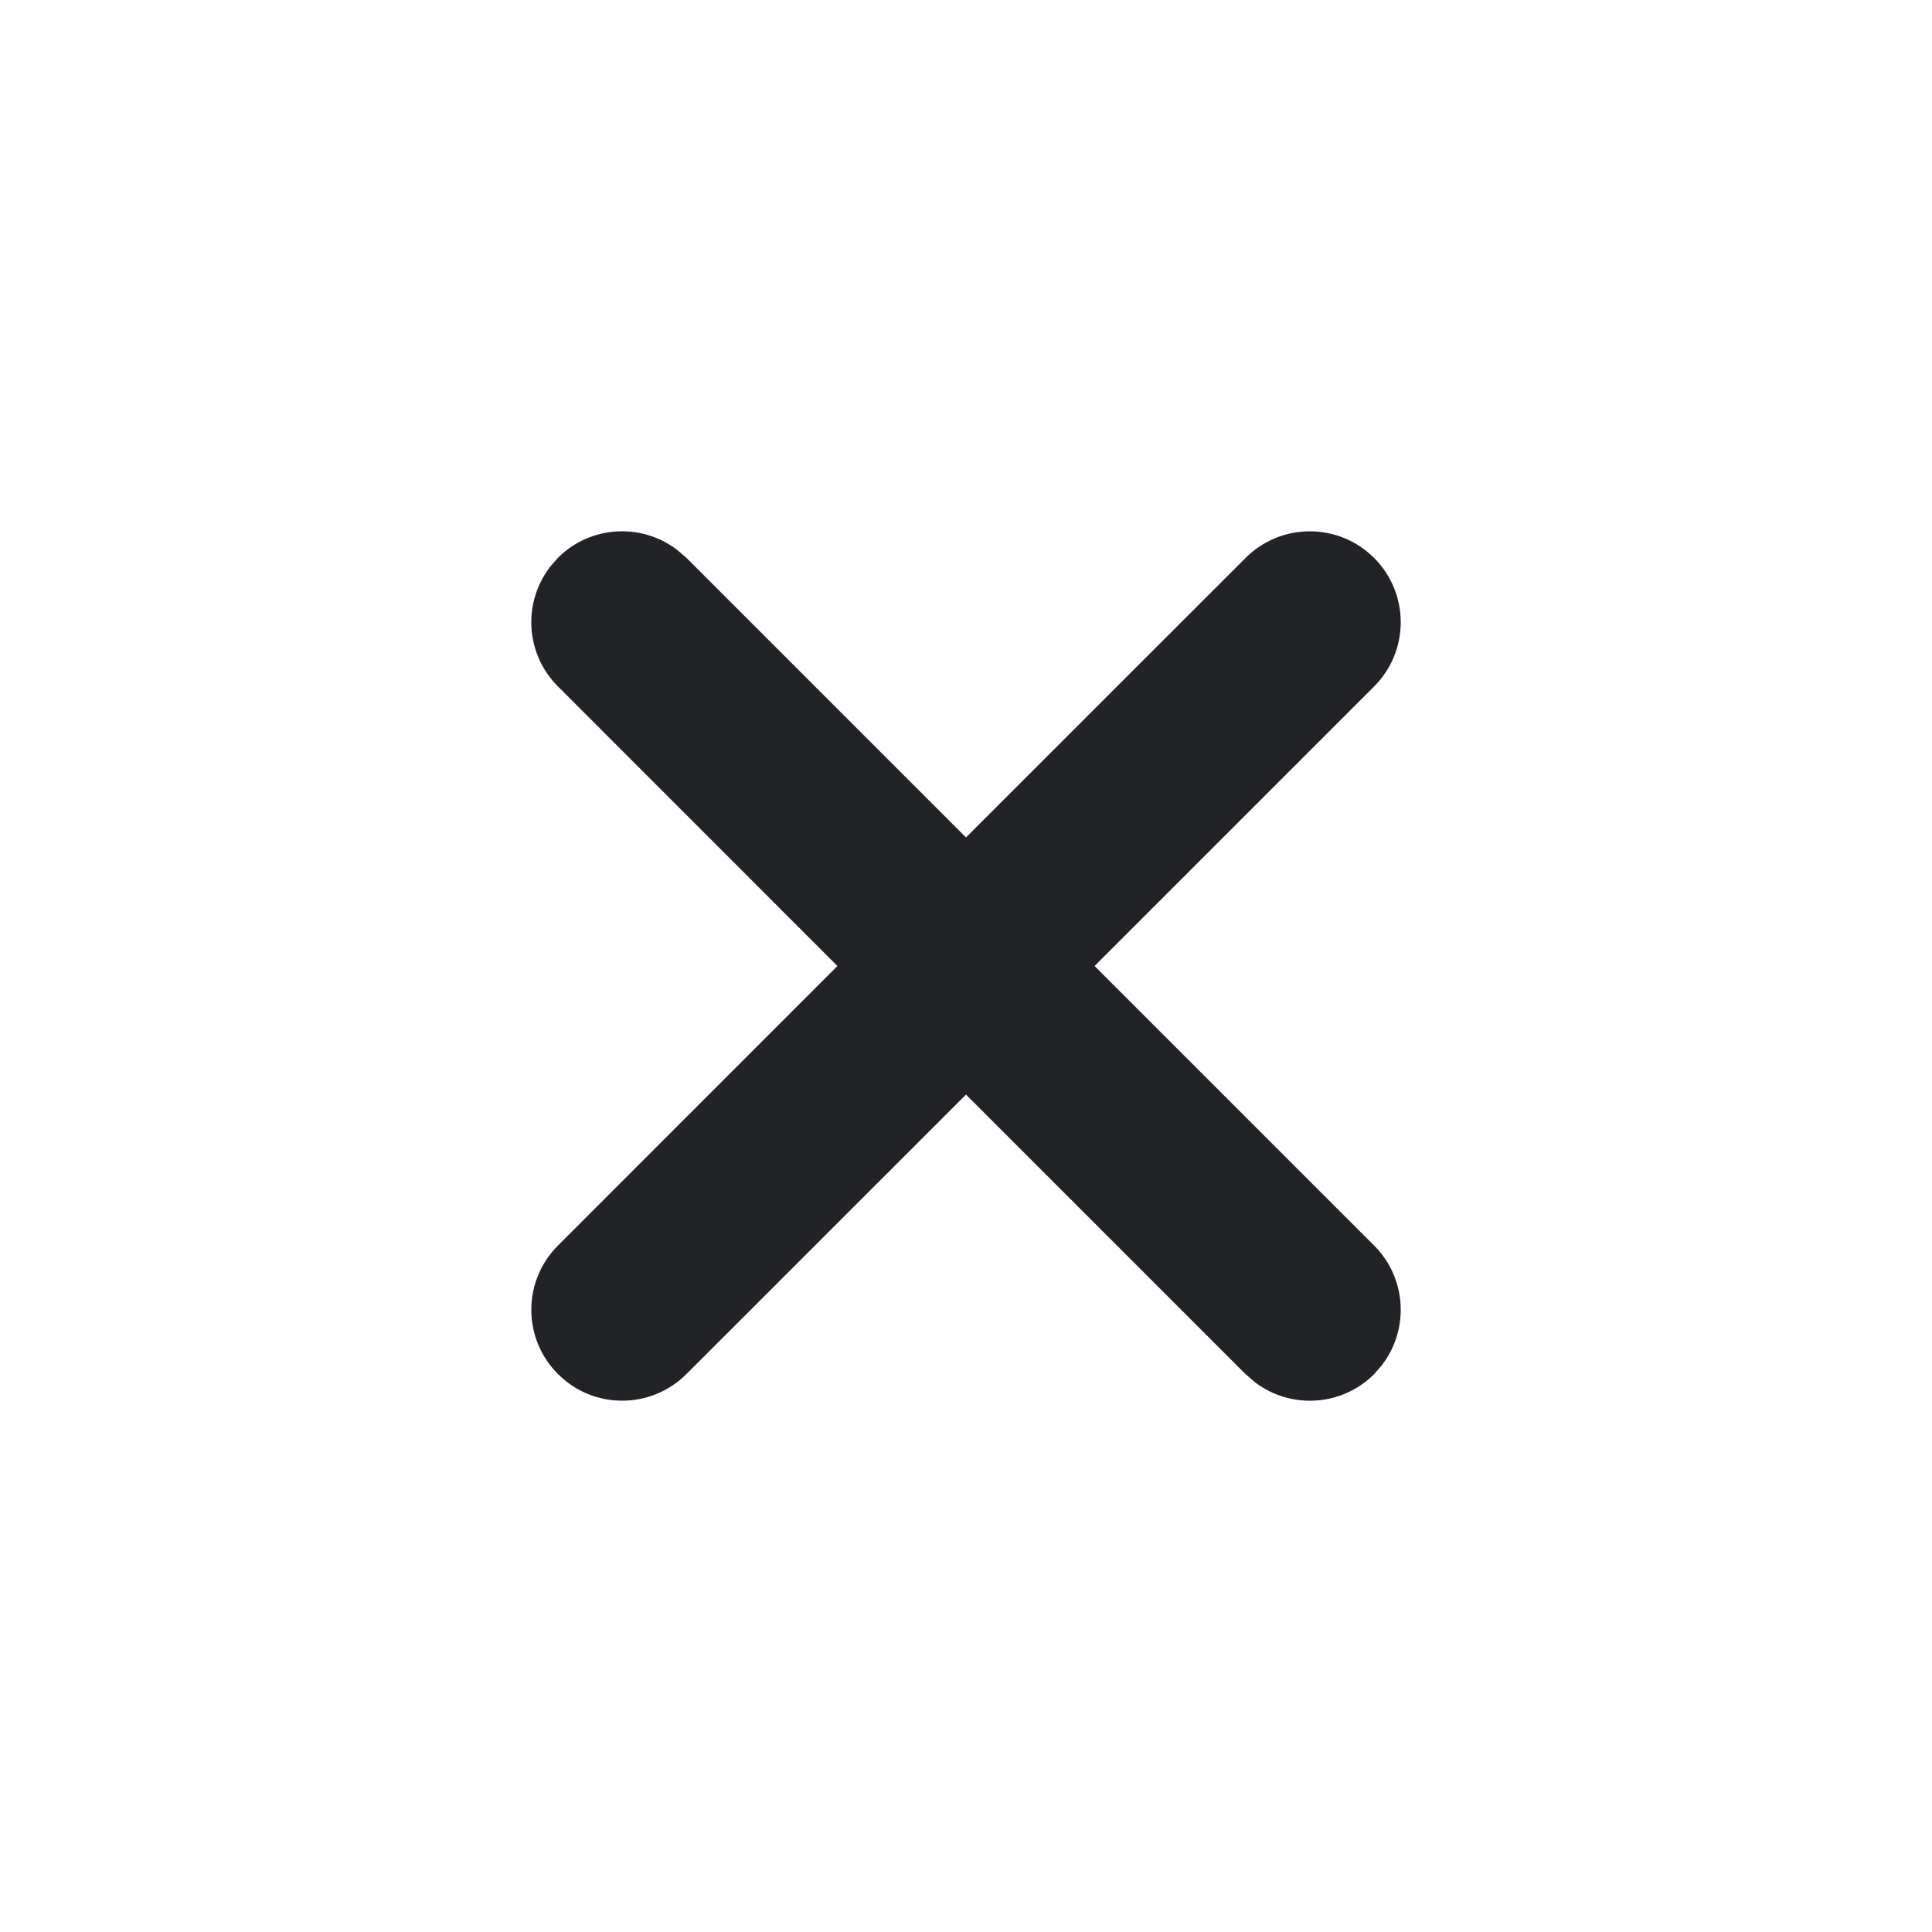
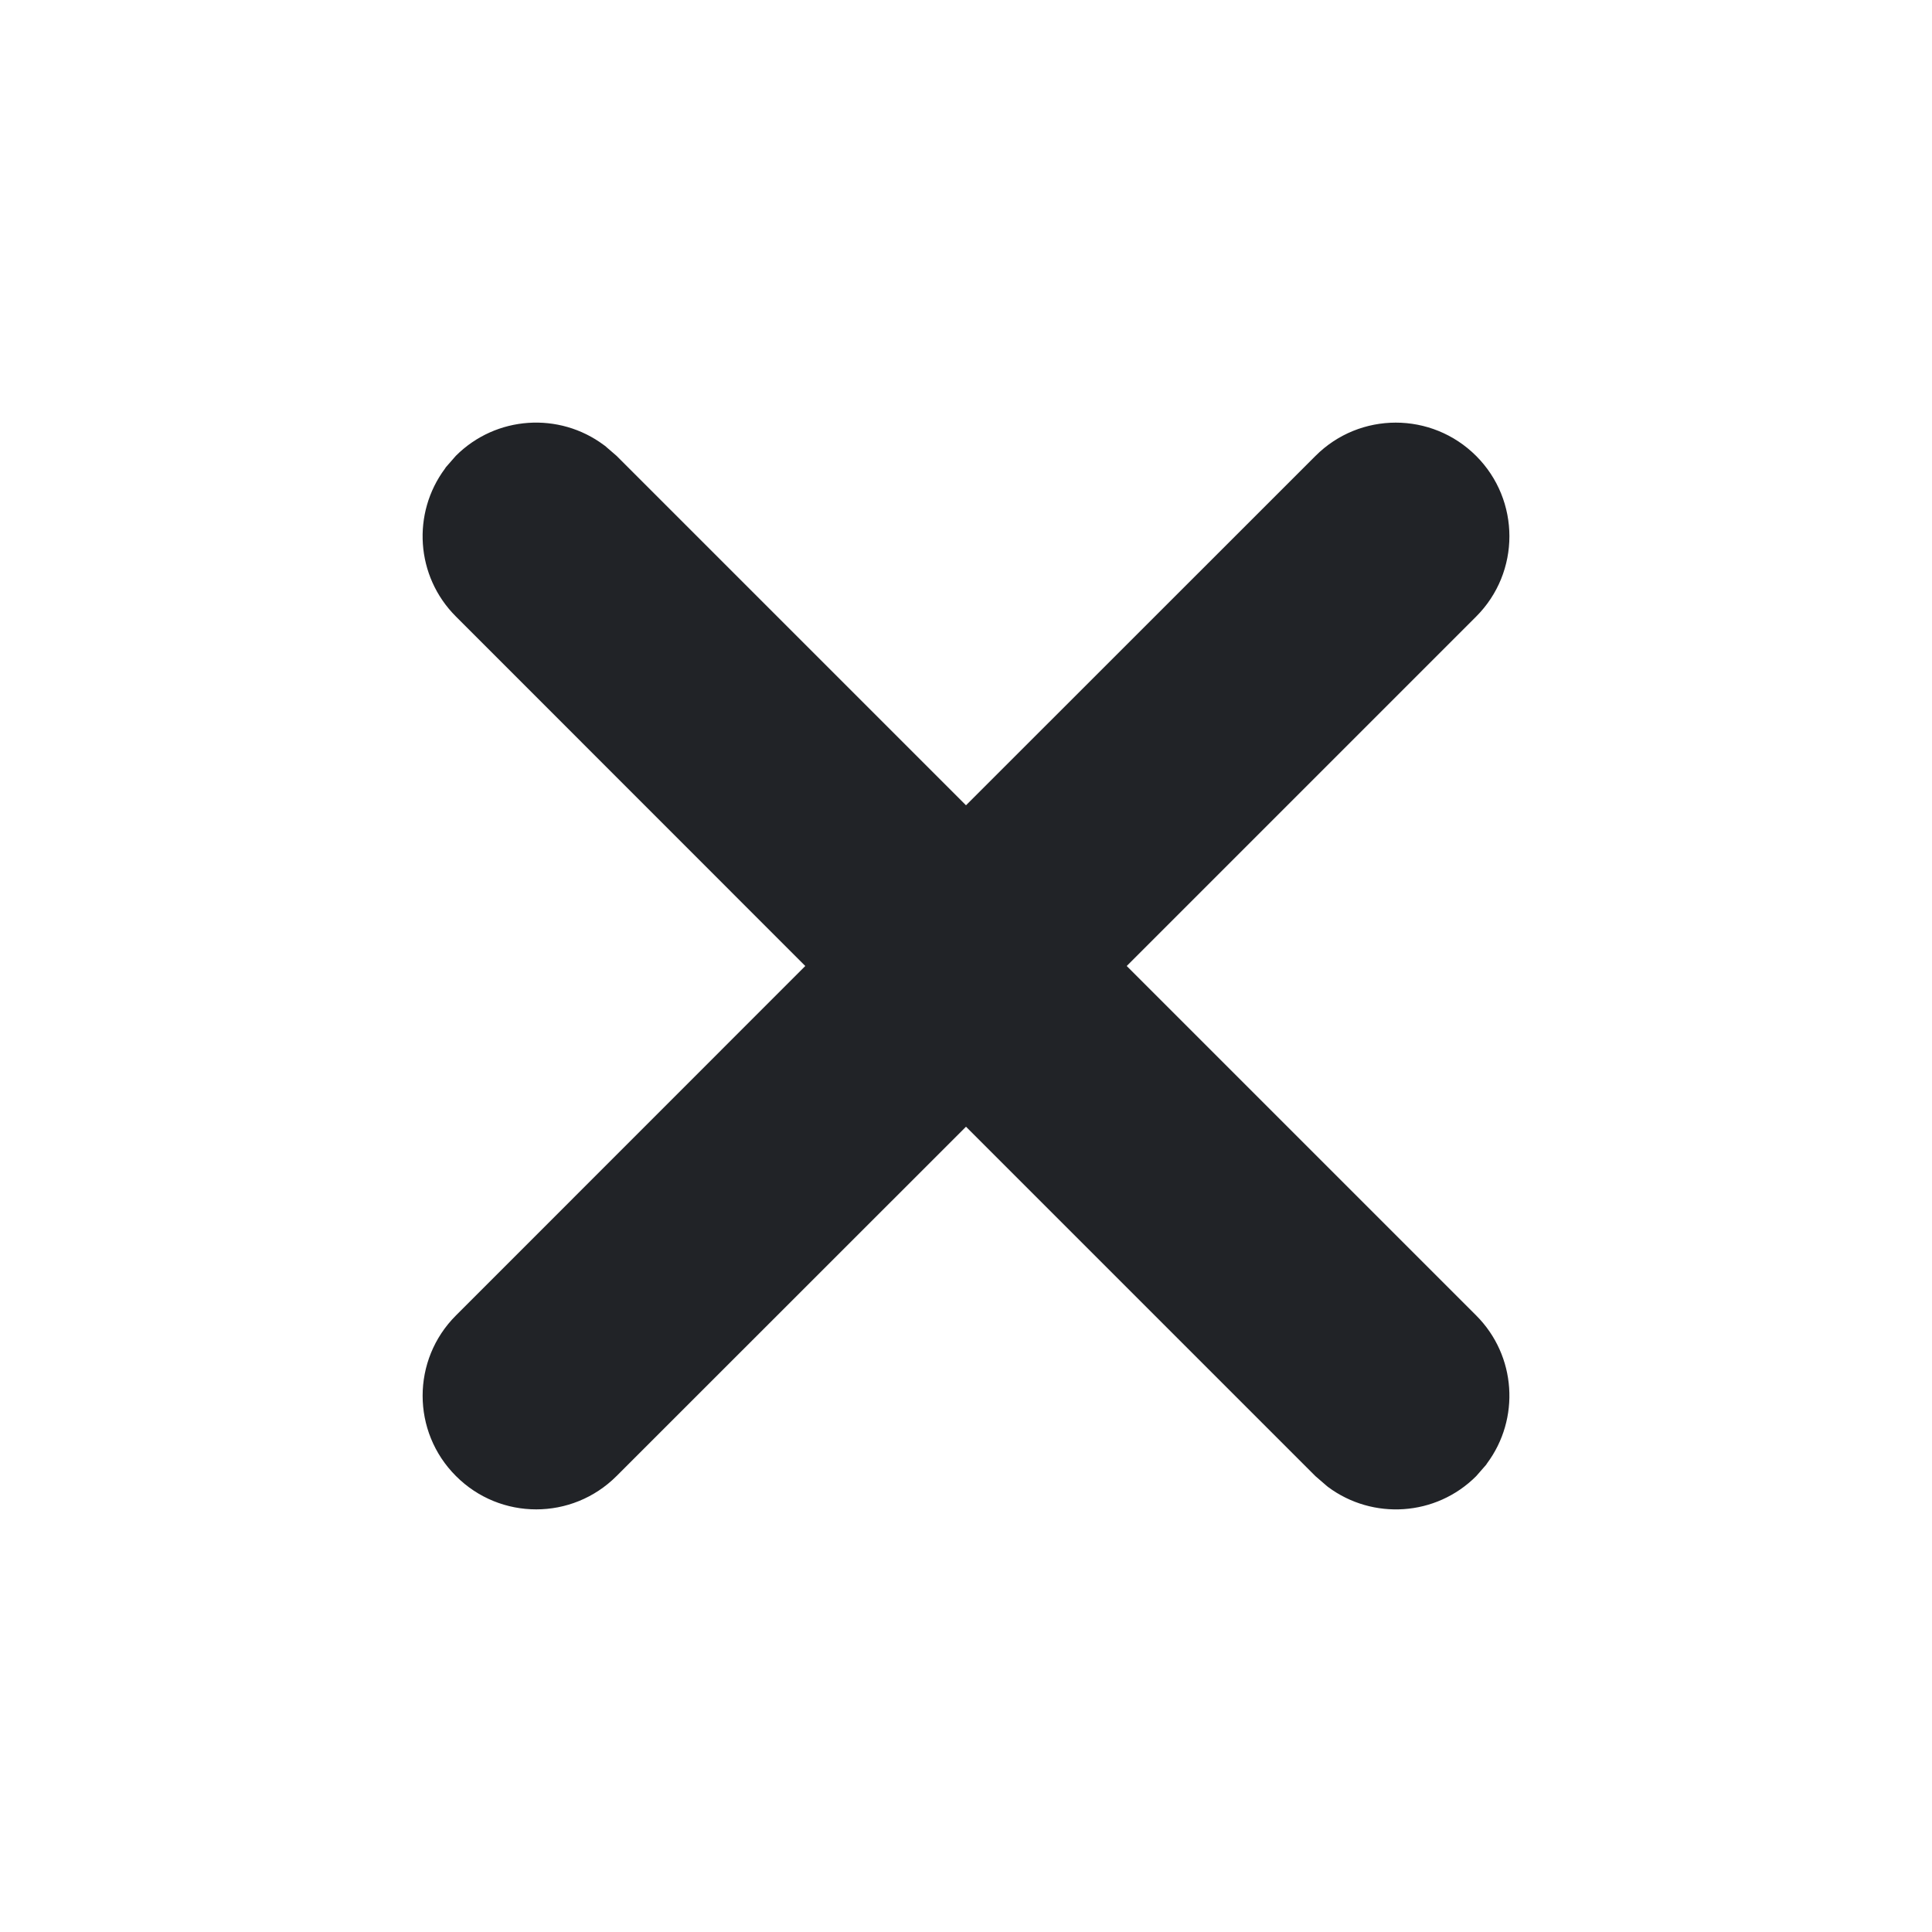
- <svg xmlns="http://www.w3.org/2000/svg" viewBox="0 0 20 20" fill="none">
-   <path fill-rule="evenodd" clip-rule="evenodd" d="M12.894 5.776C13.261 5.408 13.857 5.408 14.225 5.776C14.592 6.143 14.592 6.739 14.225 7.106L11.331 10L14.225 12.894C14.559 13.228 14.589 13.751 14.315 14.119L14.308 14.13L14.225 14.225C13.891 14.559 13.368 14.589 12.999 14.315L12.989 14.307L12.894 14.225L10 11.331L7.106 14.224C6.738 14.592 6.143 14.592 5.776 14.224C5.408 13.857 5.408 13.261 5.776 12.894L8.669 10L5.776 7.106C5.441 6.772 5.411 6.249 5.685 5.881L5.692 5.87L5.775 5.775C6.109 5.441 6.632 5.411 7 5.685L7.011 5.693L7.106 5.775L10 8.669L12.894 5.776Z" fill="#212327" />
+ <svg xmlns="http://www.w3.org/2000/svg" viewBox="0 0 16 16" fill="none">
+   <path fill-rule="evenodd" clip-rule="evenodd" d="M10.894 3.776C11.261 3.408 11.857 3.408 12.225 3.776C12.592 4.143 12.592 4.739 12.225 5.106L9.331 8L12.225 10.894C12.559 11.228 12.589 11.751 12.315 12.119L12.308 12.13L12.225 12.225C11.891 12.559 11.368 12.589 10.999 12.315L10.989 12.307L10.894 12.225L8 9.331L5.106 12.224C4.738 12.592 4.143 12.592 3.776 12.224C3.408 11.857 3.408 11.261 3.776 10.894L6.669 8L3.776 5.106C3.441 4.772 3.411 4.249 3.685 3.881L3.692 3.87L3.775 3.775C4.109 3.441 4.632 3.411 5 3.685L5.011 3.693L5.106 3.775L8 6.669L10.894 3.776Z" fill="#212327" />
</svg>
